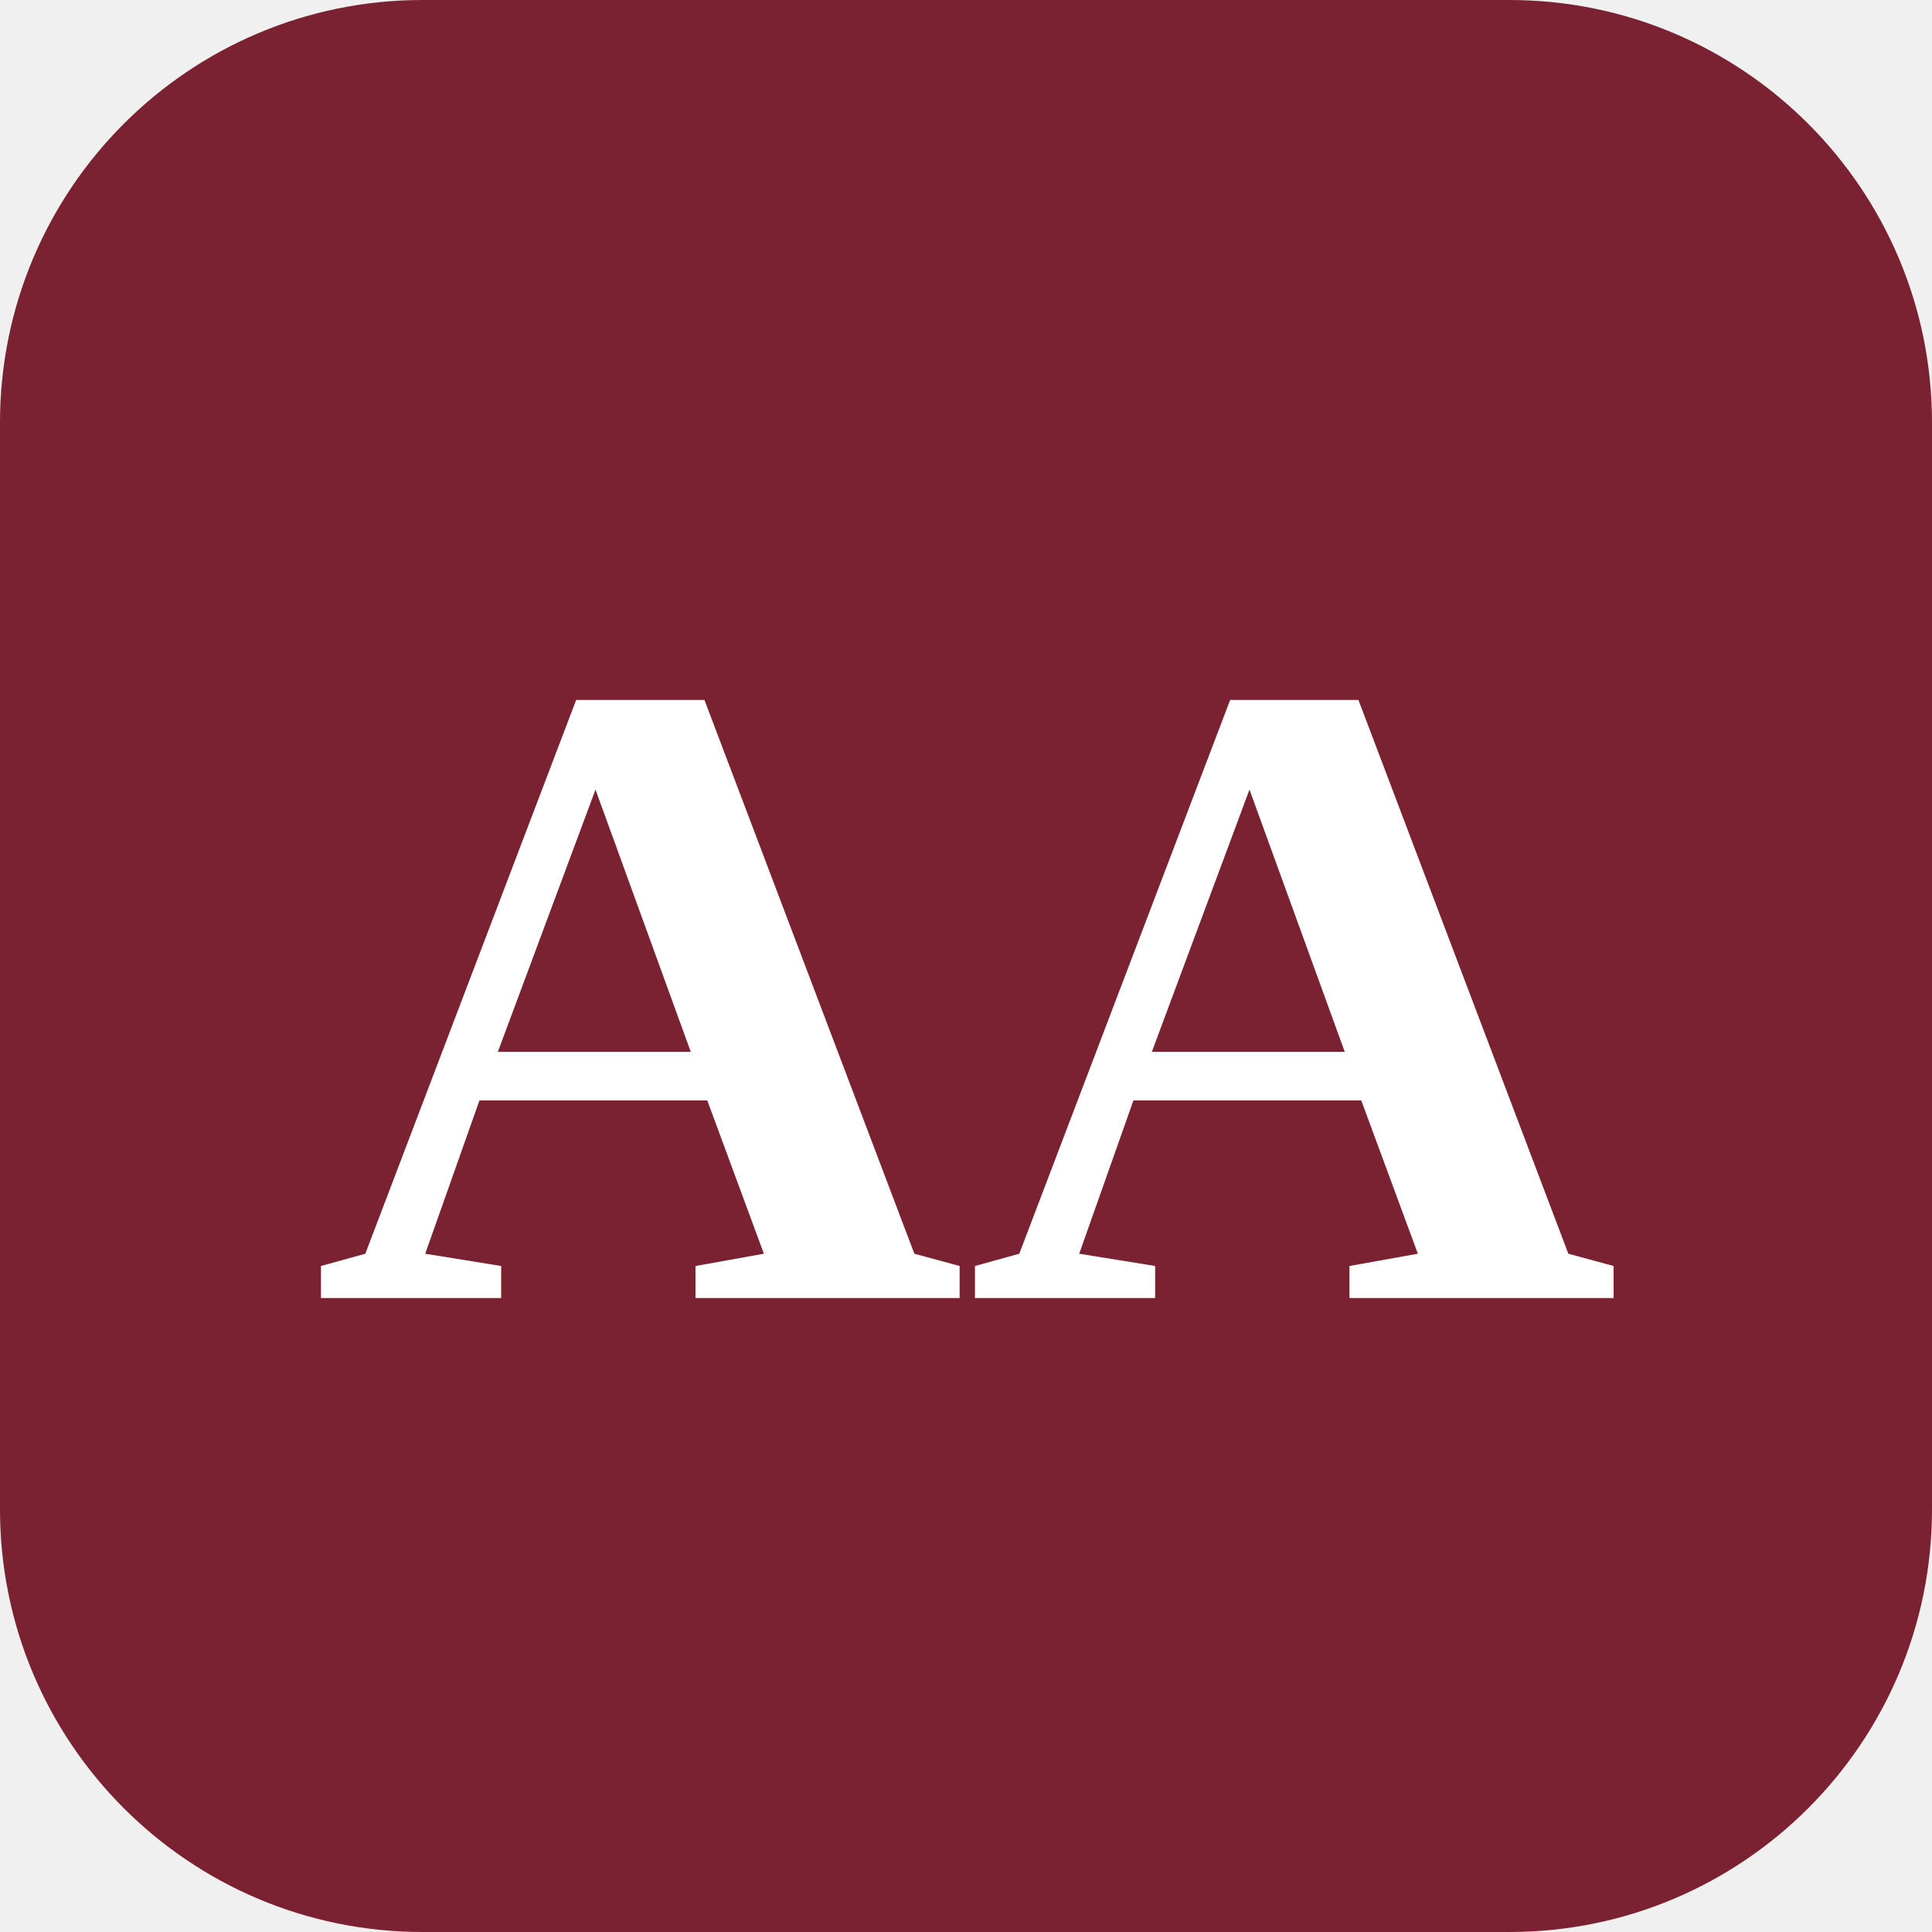
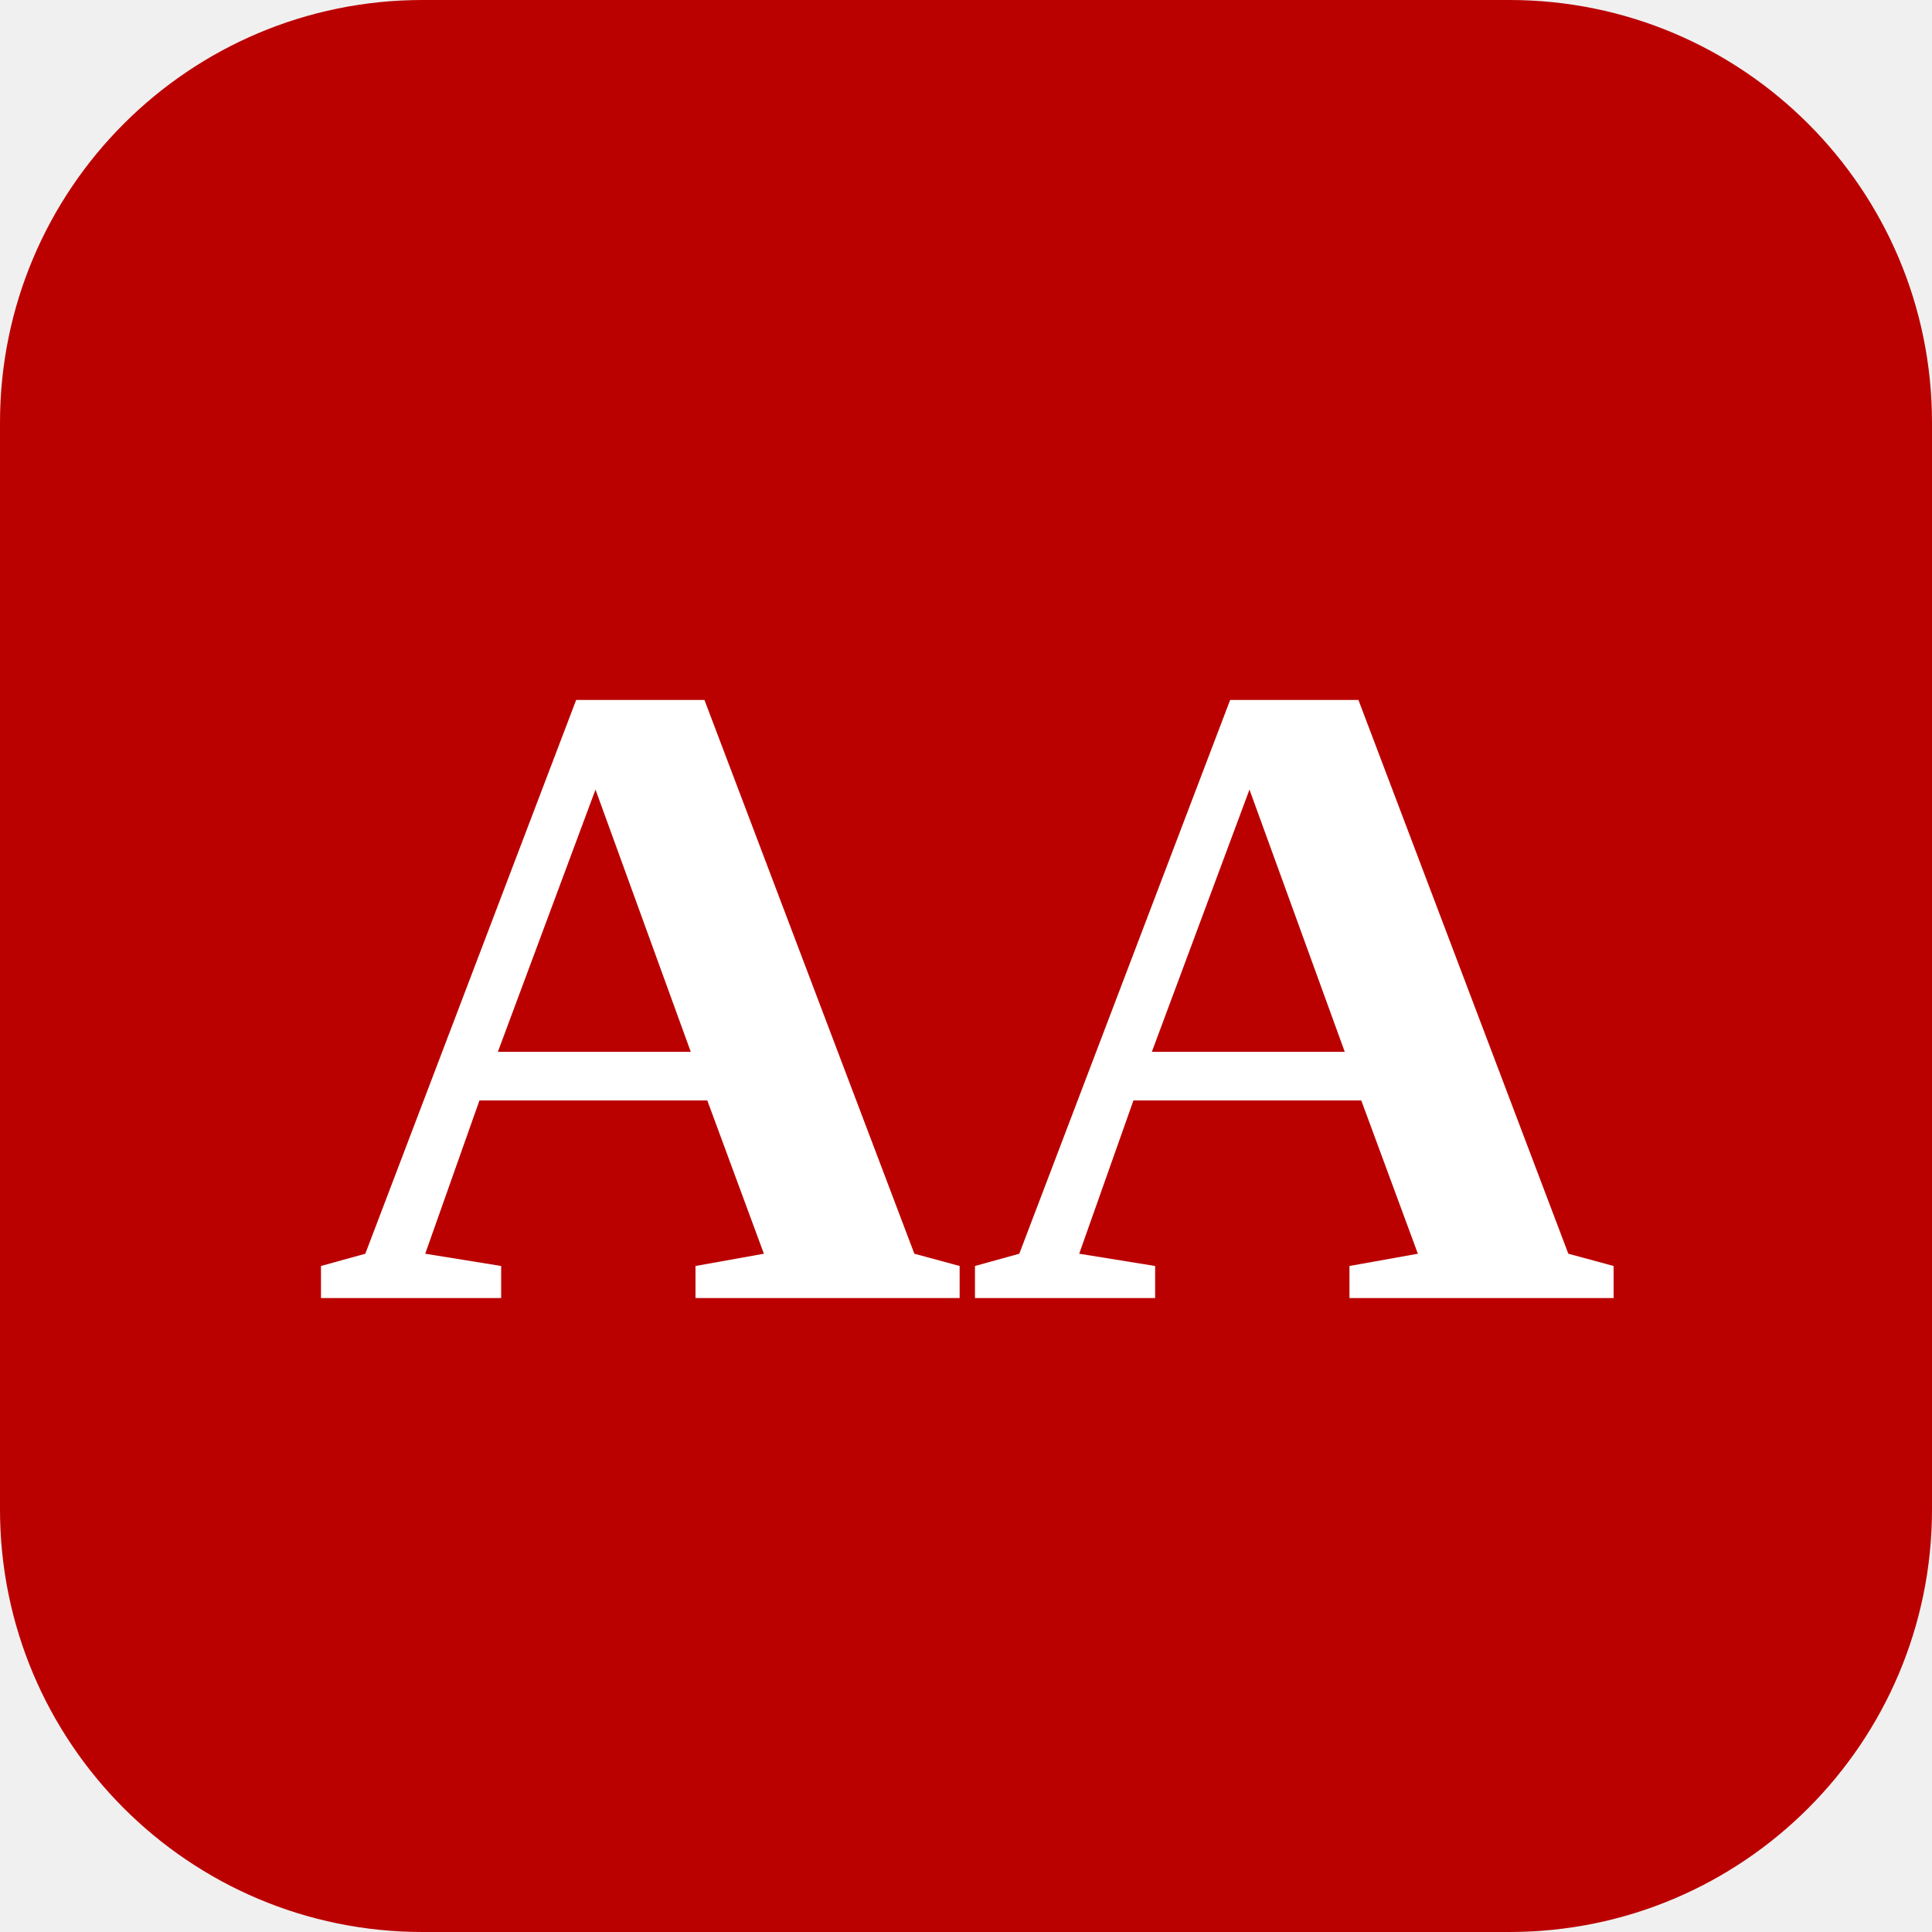
<svg xmlns="http://www.w3.org/2000/svg" viewBox="0 0 64 64">
-   <rect width="64" height="64" rx="14" fill="#7a2231" />
+   <rect width="64" height="64" rx="14" fill="#bb0000" />
  <text x="32" y="43" text-anchor="middle" font-family="Georgia, 'Times New Roman', serif" font-size="30" font-weight="700" fill="#fff">AA</text>
</svg>
